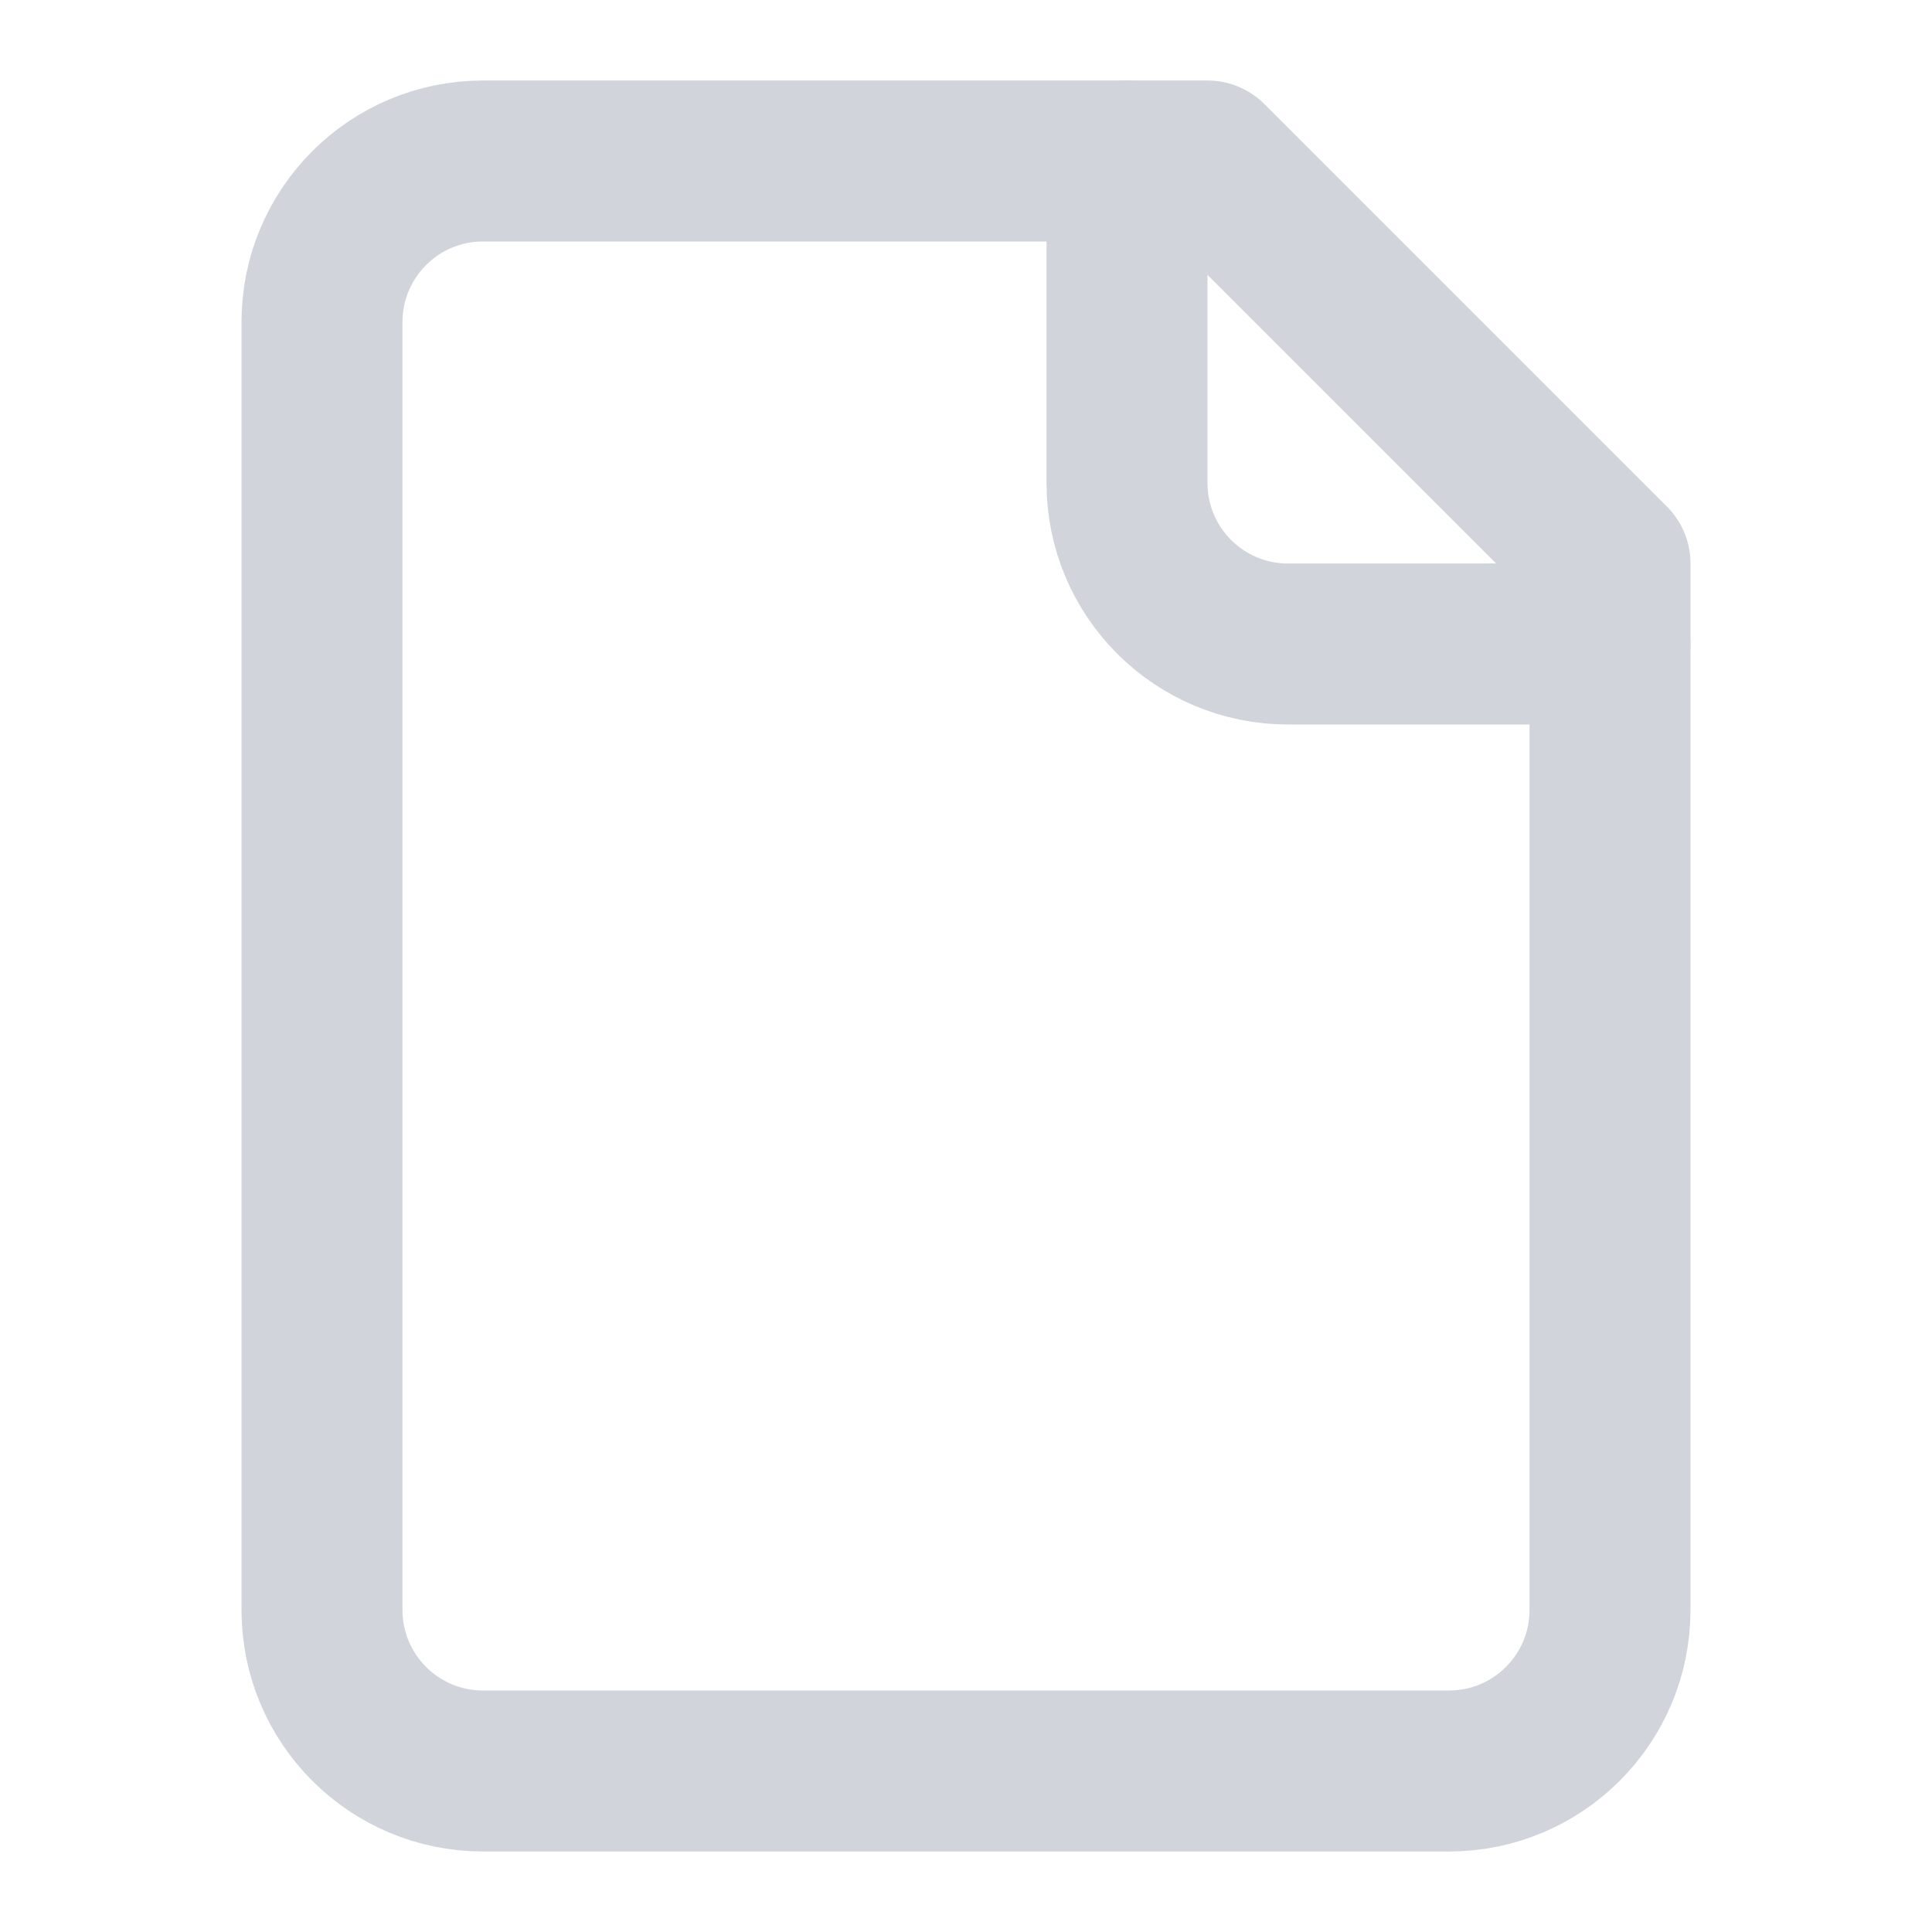
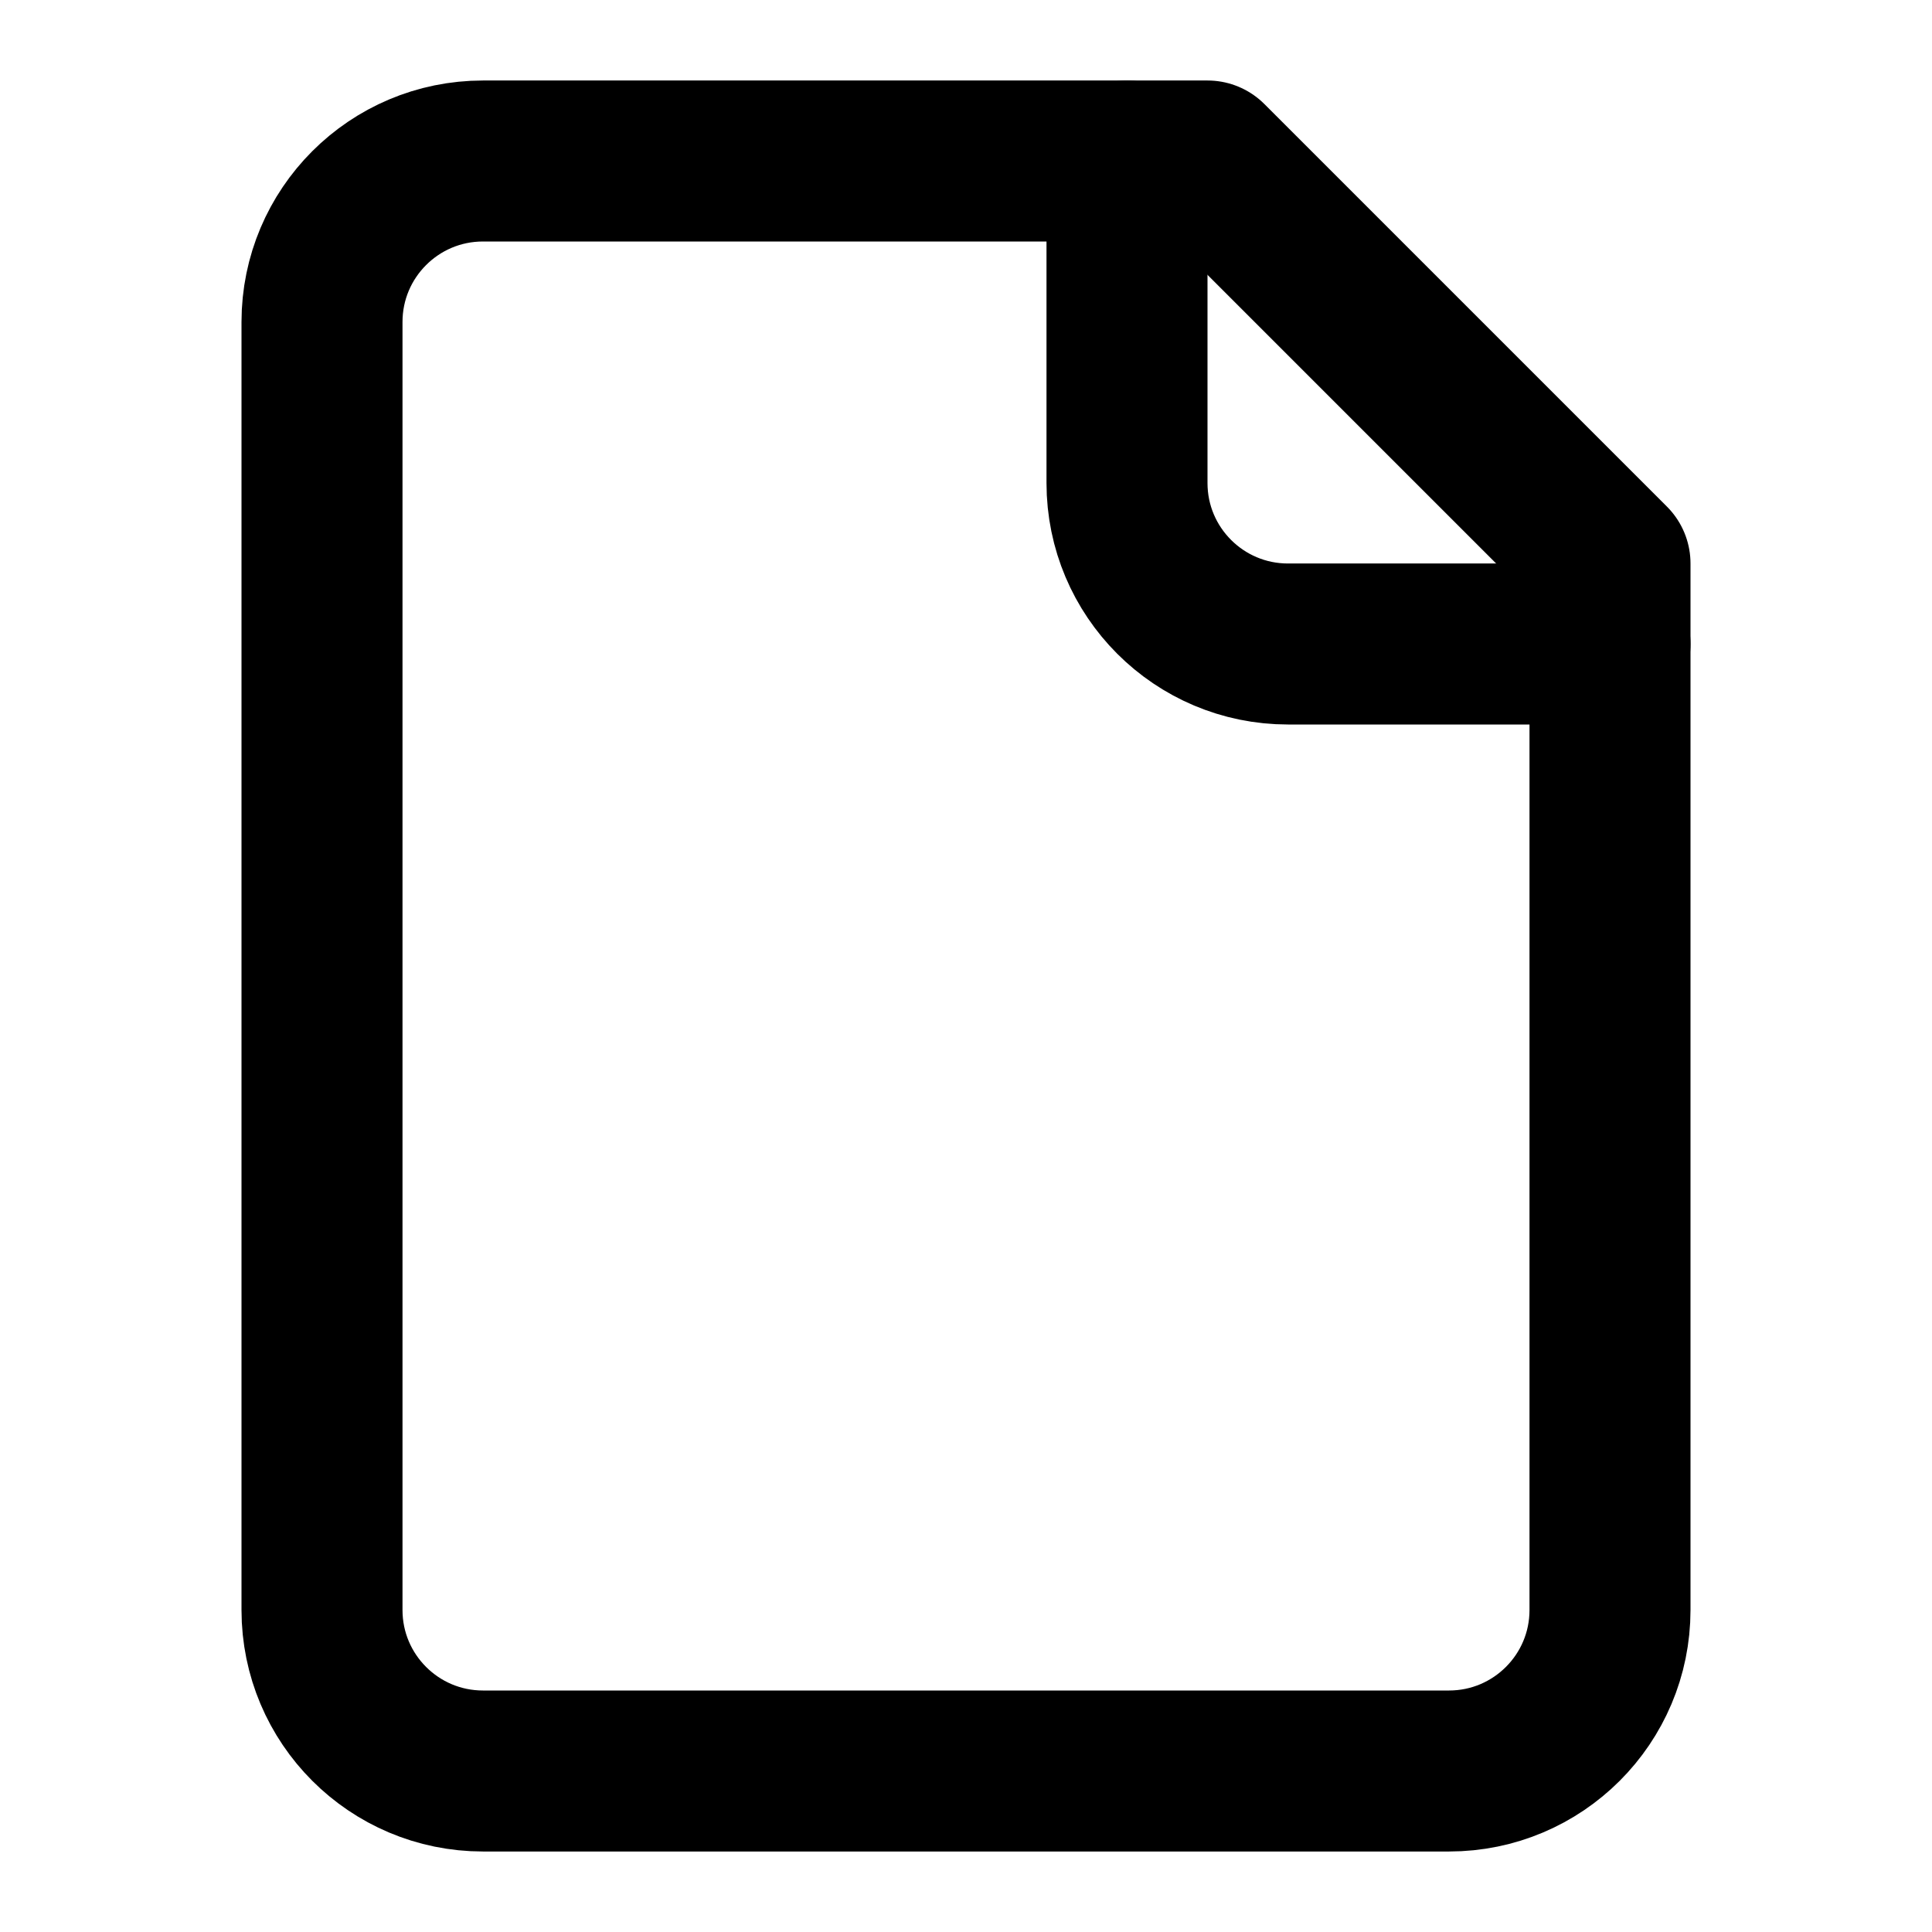
- <svg xmlns="http://www.w3.org/2000/svg" width="24" height="24" viewBox="0 0 24 24" fill="none" stroke="#d1d5db" stroke-width="2" stroke-linecap="round" stroke-linejoin="round">
+ <svg xmlns="http://www.w3.org/2000/svg" width="24" height="24" viewBox="0 0 24 24" fill="none" stroke="currentColor" stroke-width="2" stroke-linecap="round" stroke-linejoin="round">
  <path d="M15 2H6a2 2 0 0 0-2 2v16a2 2 0 0 0 2 2h12a2 2 0 0 0 2-2V7Z" />
  <path d="M14 2v4a2 2 0 0 0 2 2h4" />
</svg>
